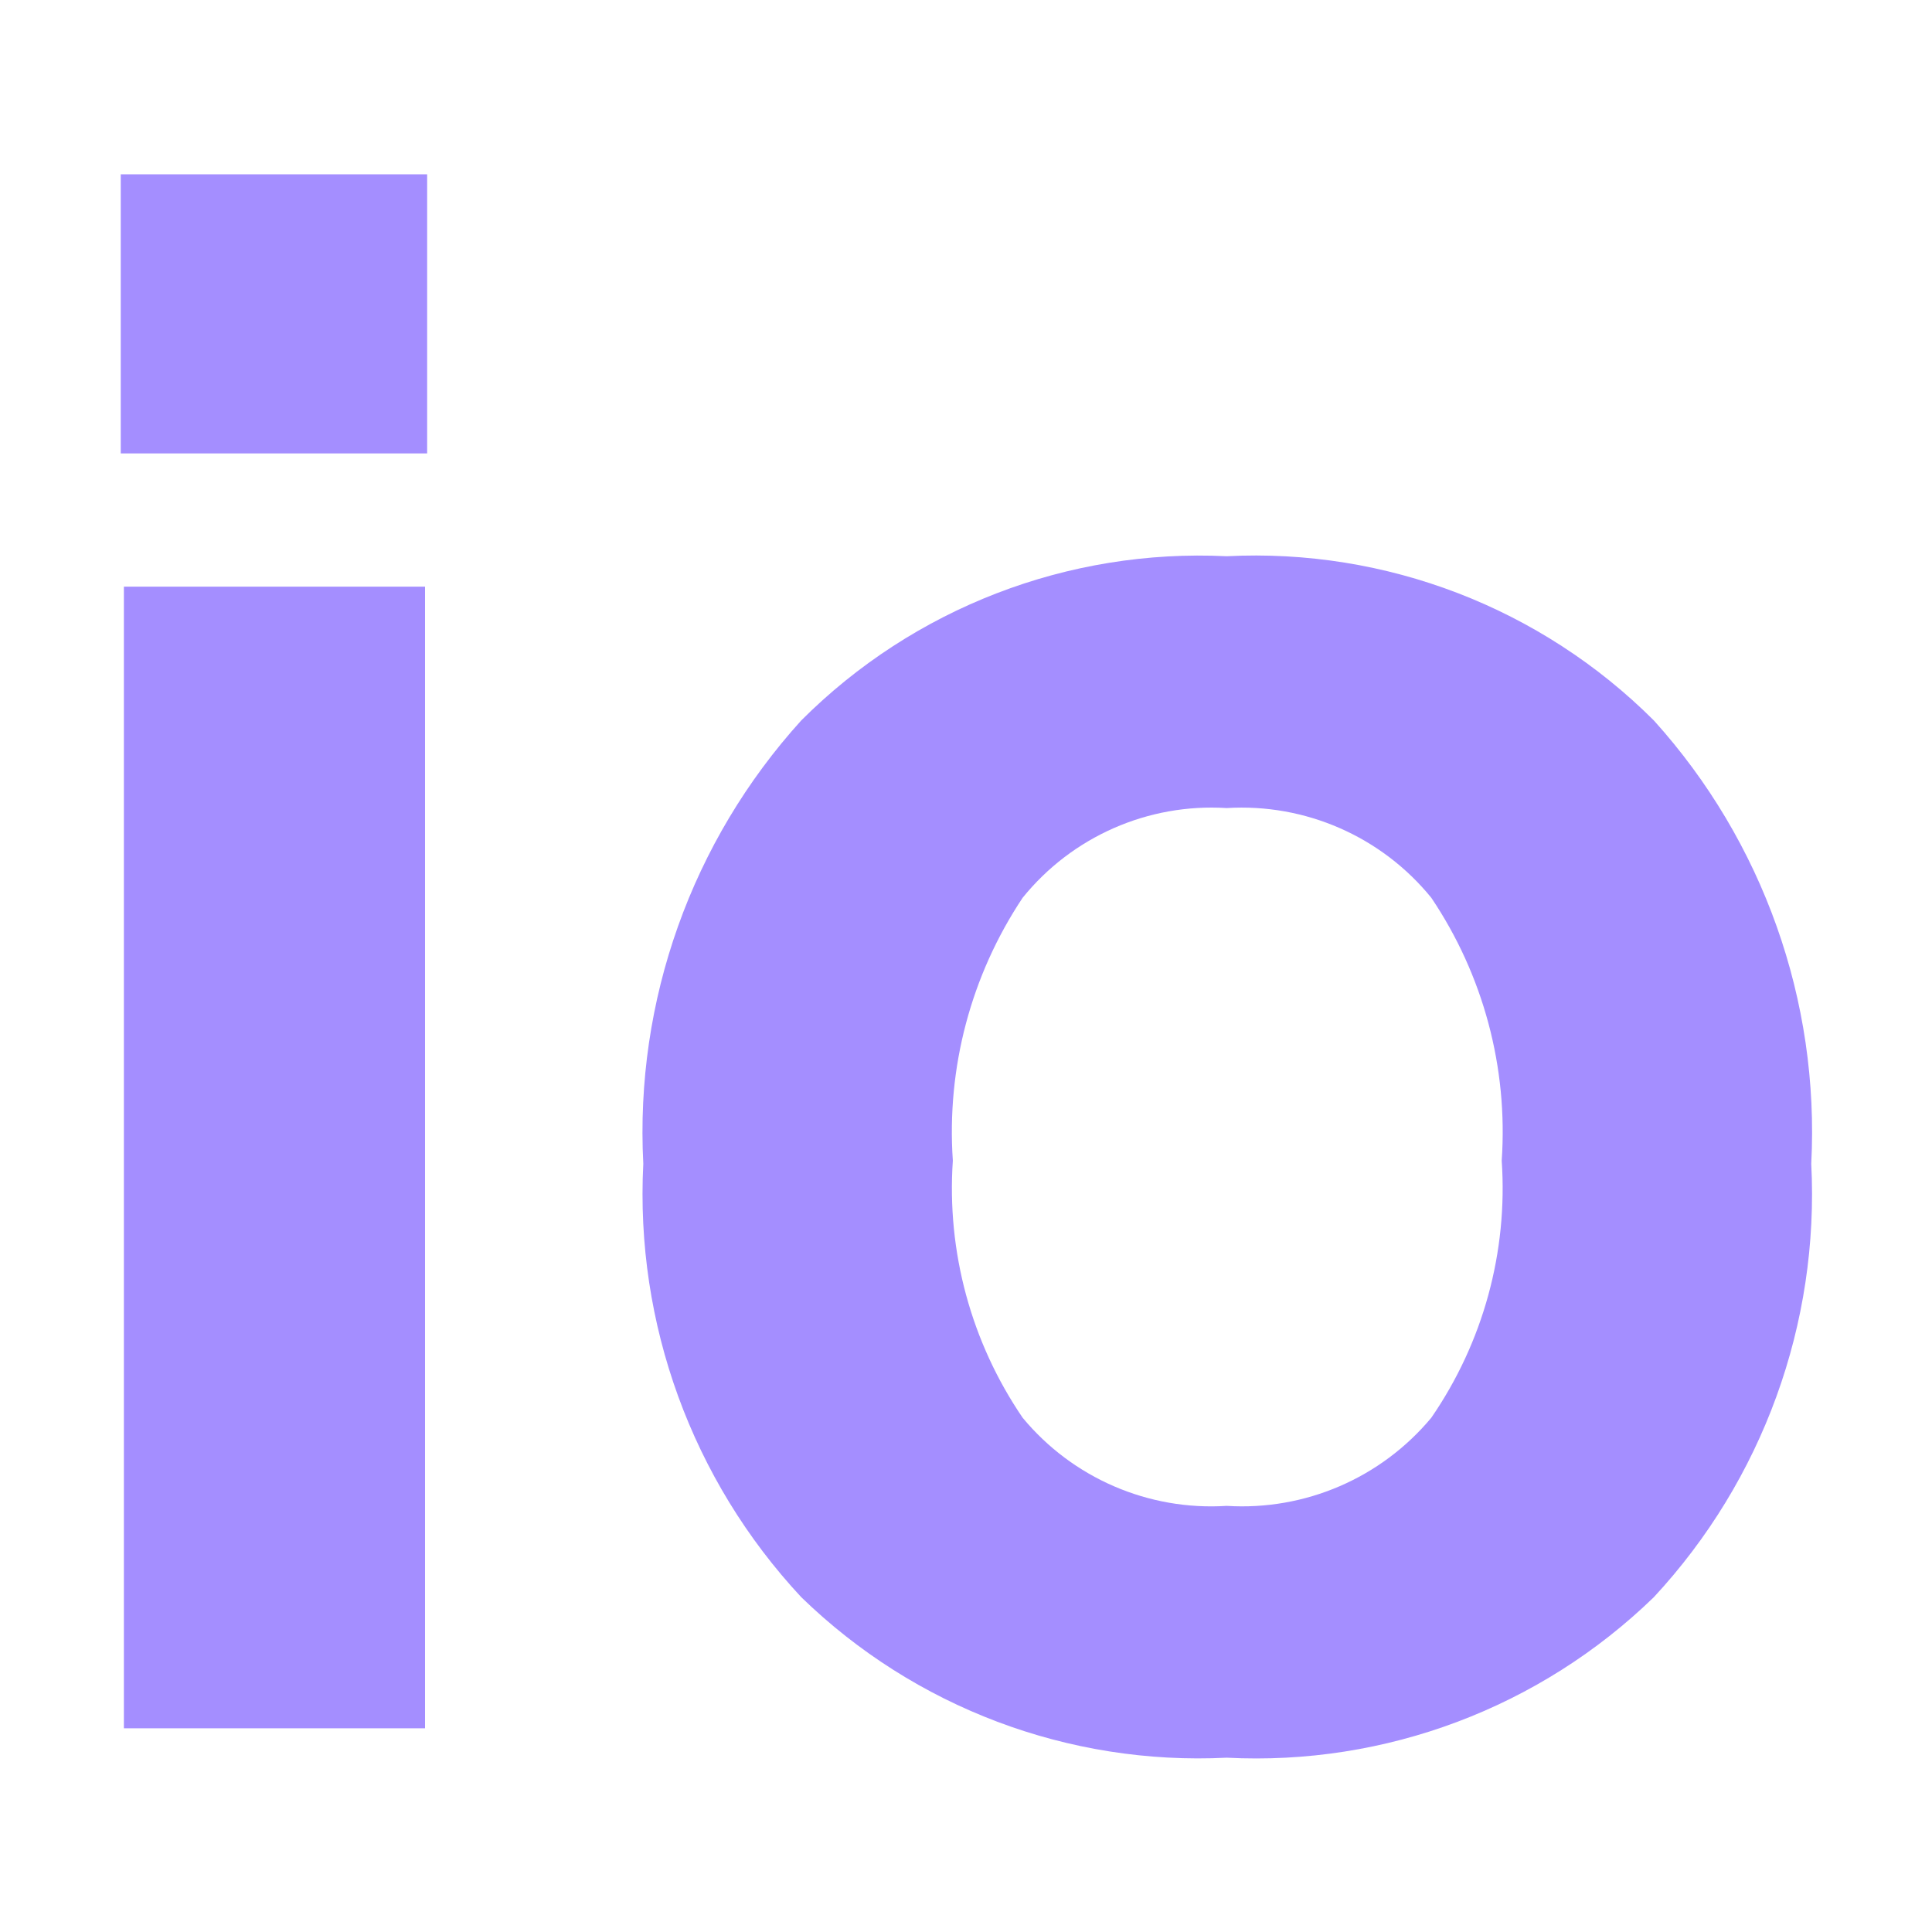
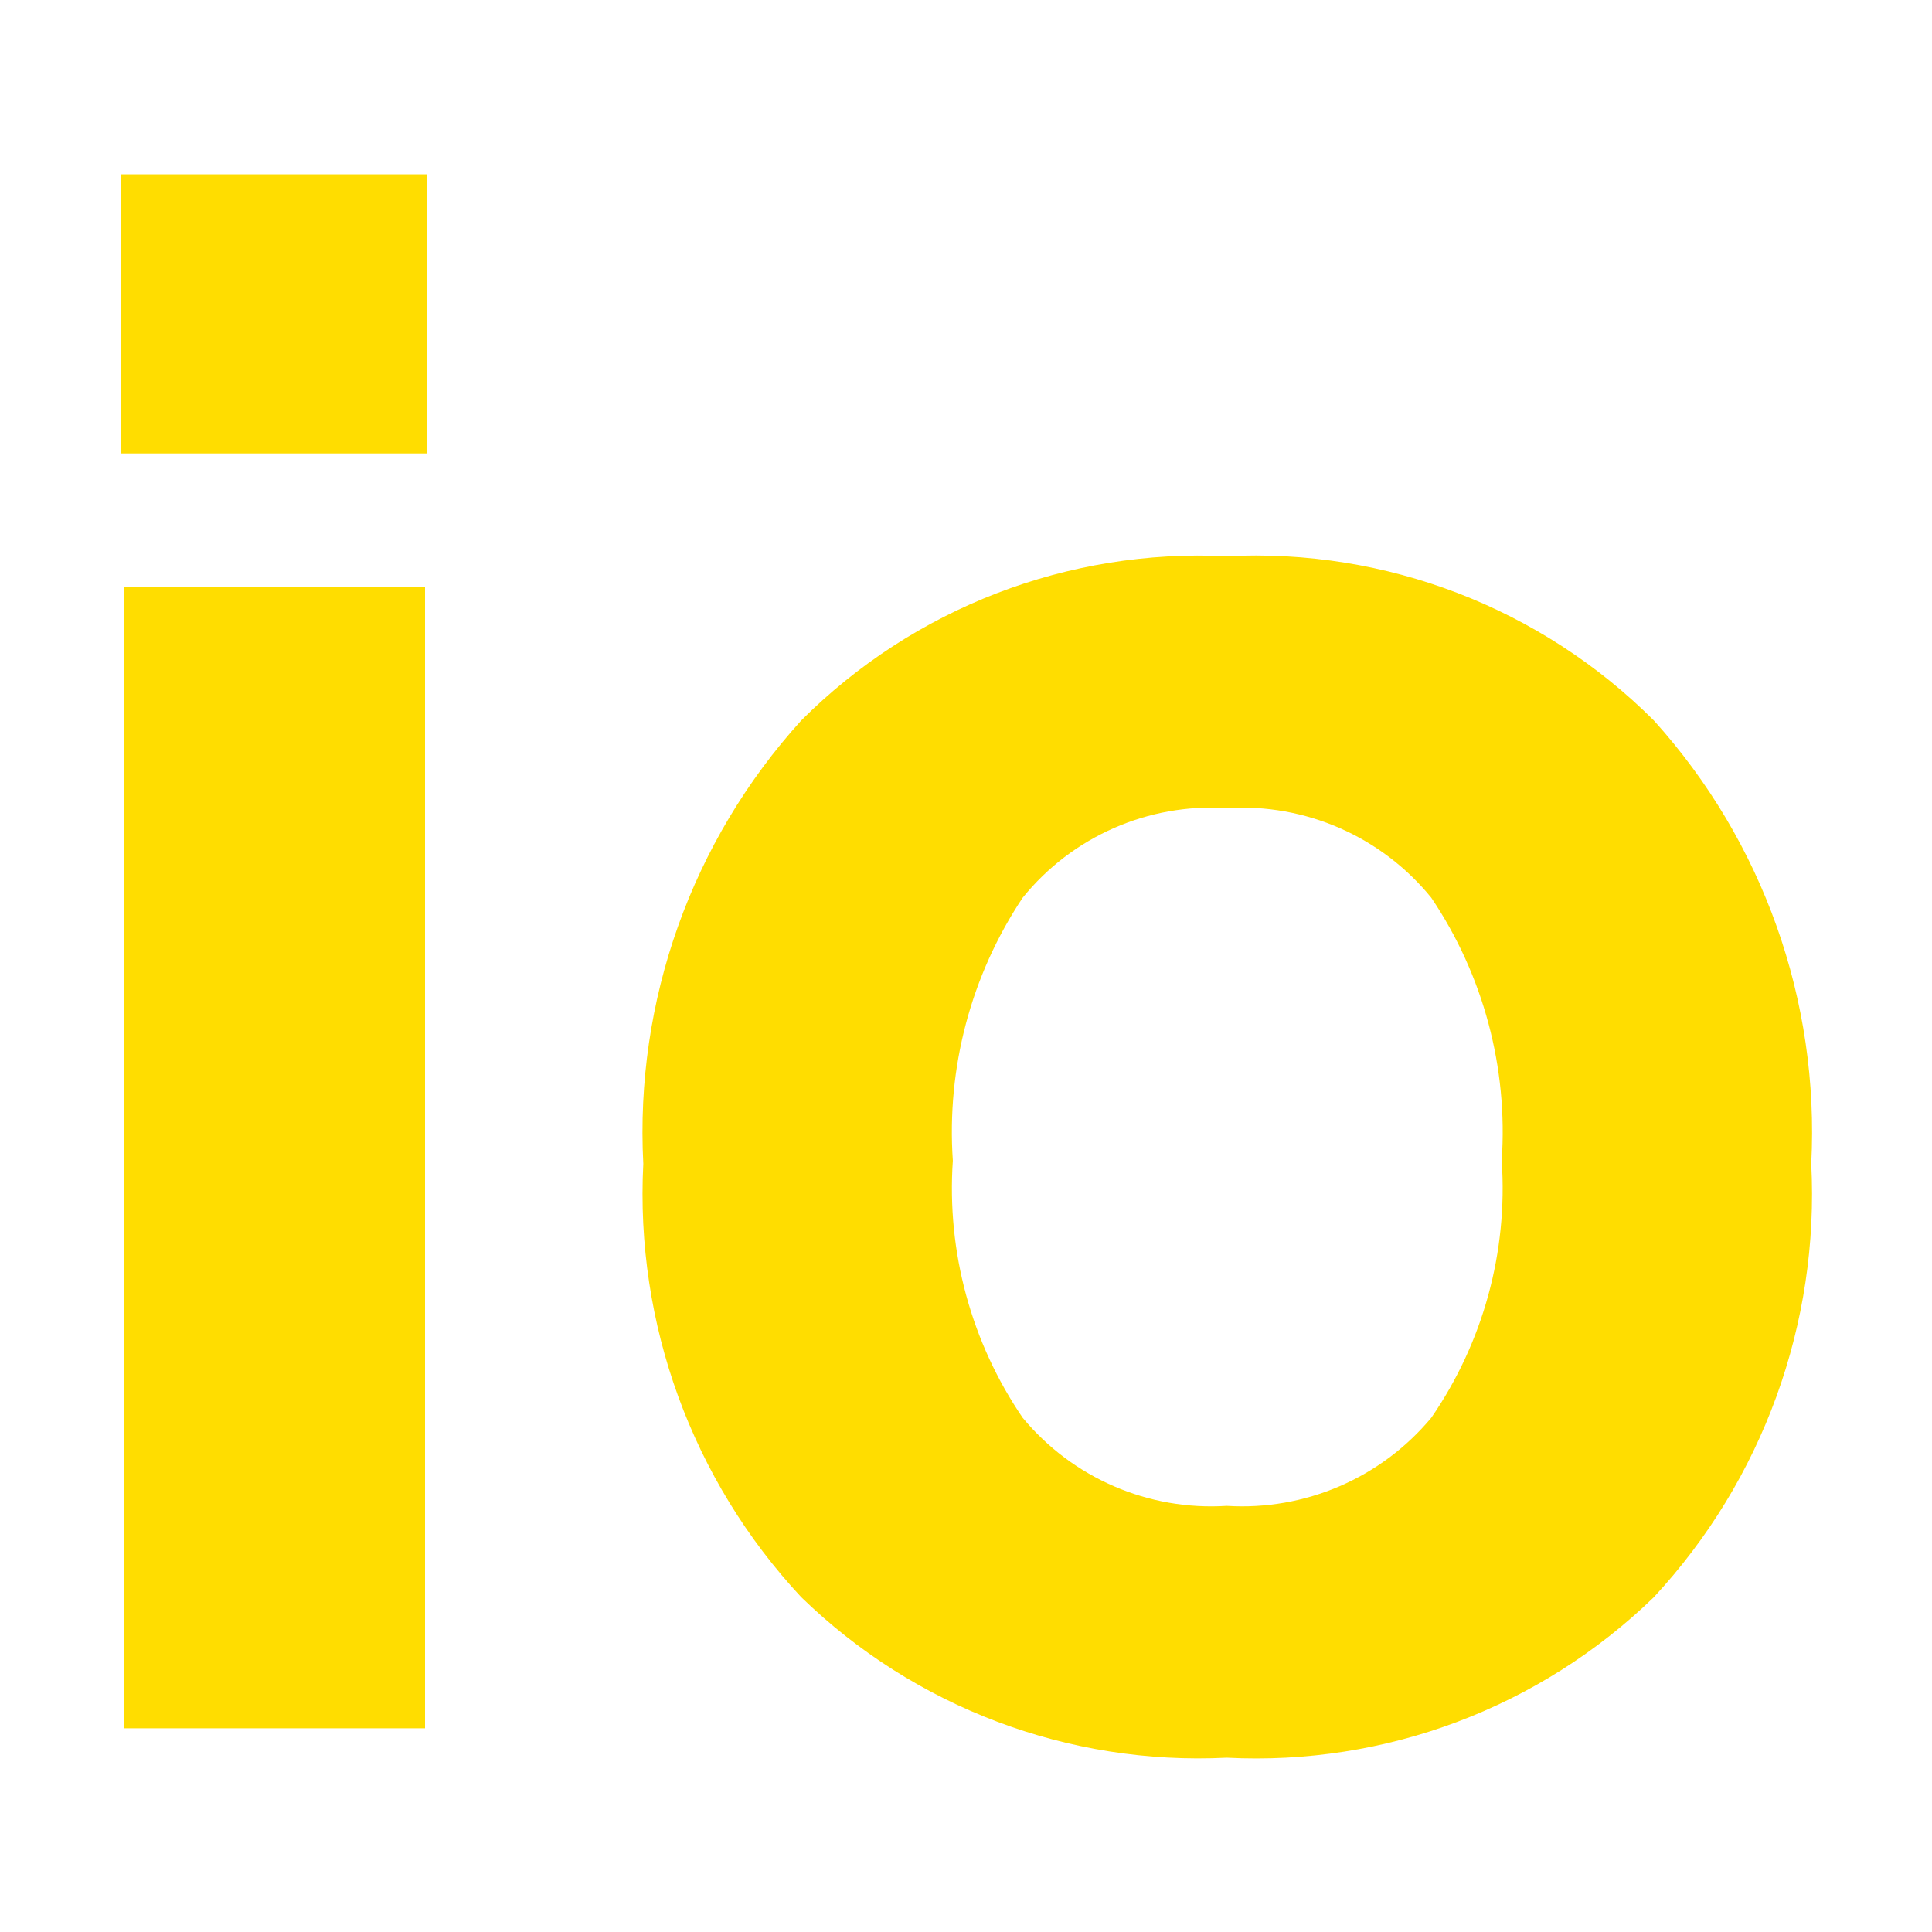
- <svg xmlns="http://www.w3.org/2000/svg" fill="#a48eff" width="800px" height="800px" viewBox="0 0 32 32">
+ <svg xmlns="http://www.w3.org/2000/svg" fill="#ffdd00" width="800px" height="800px" viewBox="0 0 32 32">
  <g id="SVGRepo_bgCarrier" stroke-width="0" />
  <g id="SVGRepo_tracerCarrier" stroke-linecap="round" stroke-linejoin="round" />
  <g id="SVGRepo_iconCarrier">
    <path d="M2,2.887H7.075V7.51H2Zm.052,6.83H7.04V28.626H2.052Z" />
    <path d="M13.271,26.454a9.791,9.791,0,0,1-2.616-7.178,10.148,10.148,0,0,1,2.616-7.343,9.321,9.321,0,0,1,7.047-2.72,9.34,9.34,0,0,1,7.075,2.72A10.168,10.168,0,0,1,30,19.276a9.809,9.809,0,0,1-2.607,7.178,9.456,9.456,0,0,1-7.075,2.659A9.436,9.436,0,0,1,13.271,26.454Zm10.436-2.972a6.7,6.7,0,0,0,1.166-4.258,6.943,6.943,0,0,0-1.166-4.354,4.047,4.047,0,0,0-3.389-1.486,4.022,4.022,0,0,0-3.38,1.486,6.991,6.991,0,0,0-1.156,4.354,6.744,6.744,0,0,0,1.156,4.258,4.053,4.053,0,0,0,3.38,1.46A4.078,4.078,0,0,0,23.707,23.482Z" />
  </g>
</svg>
